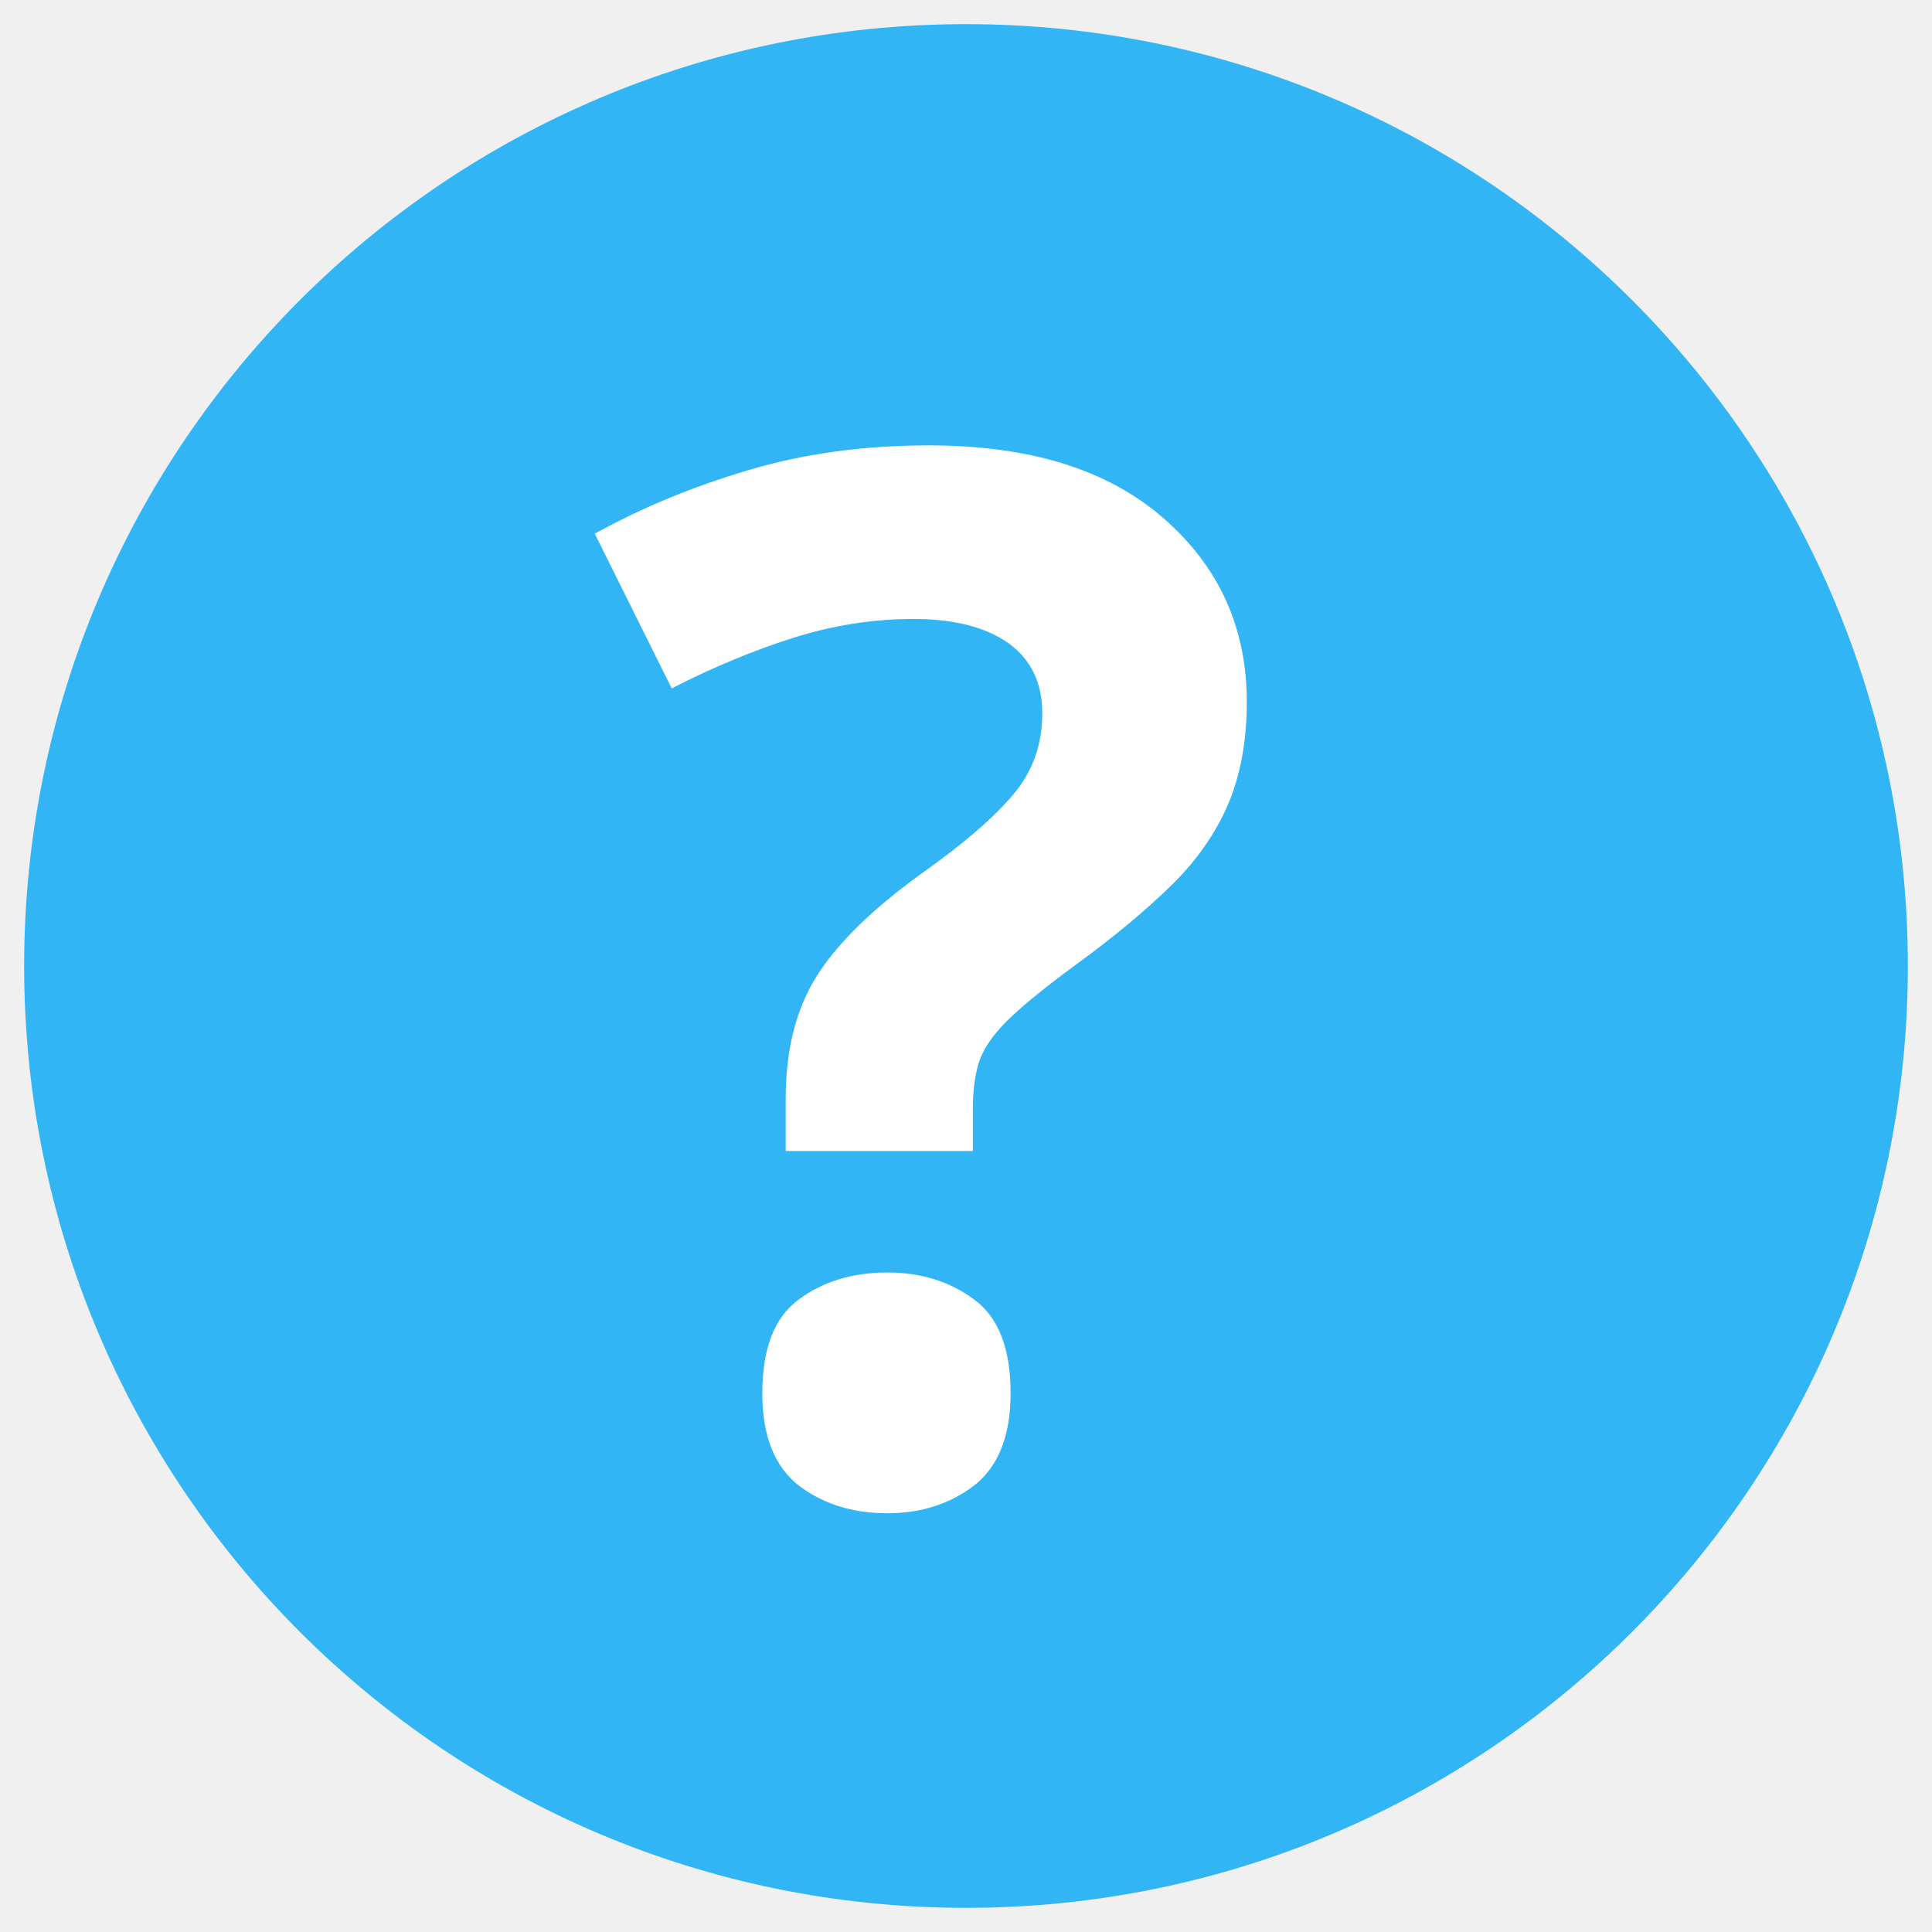
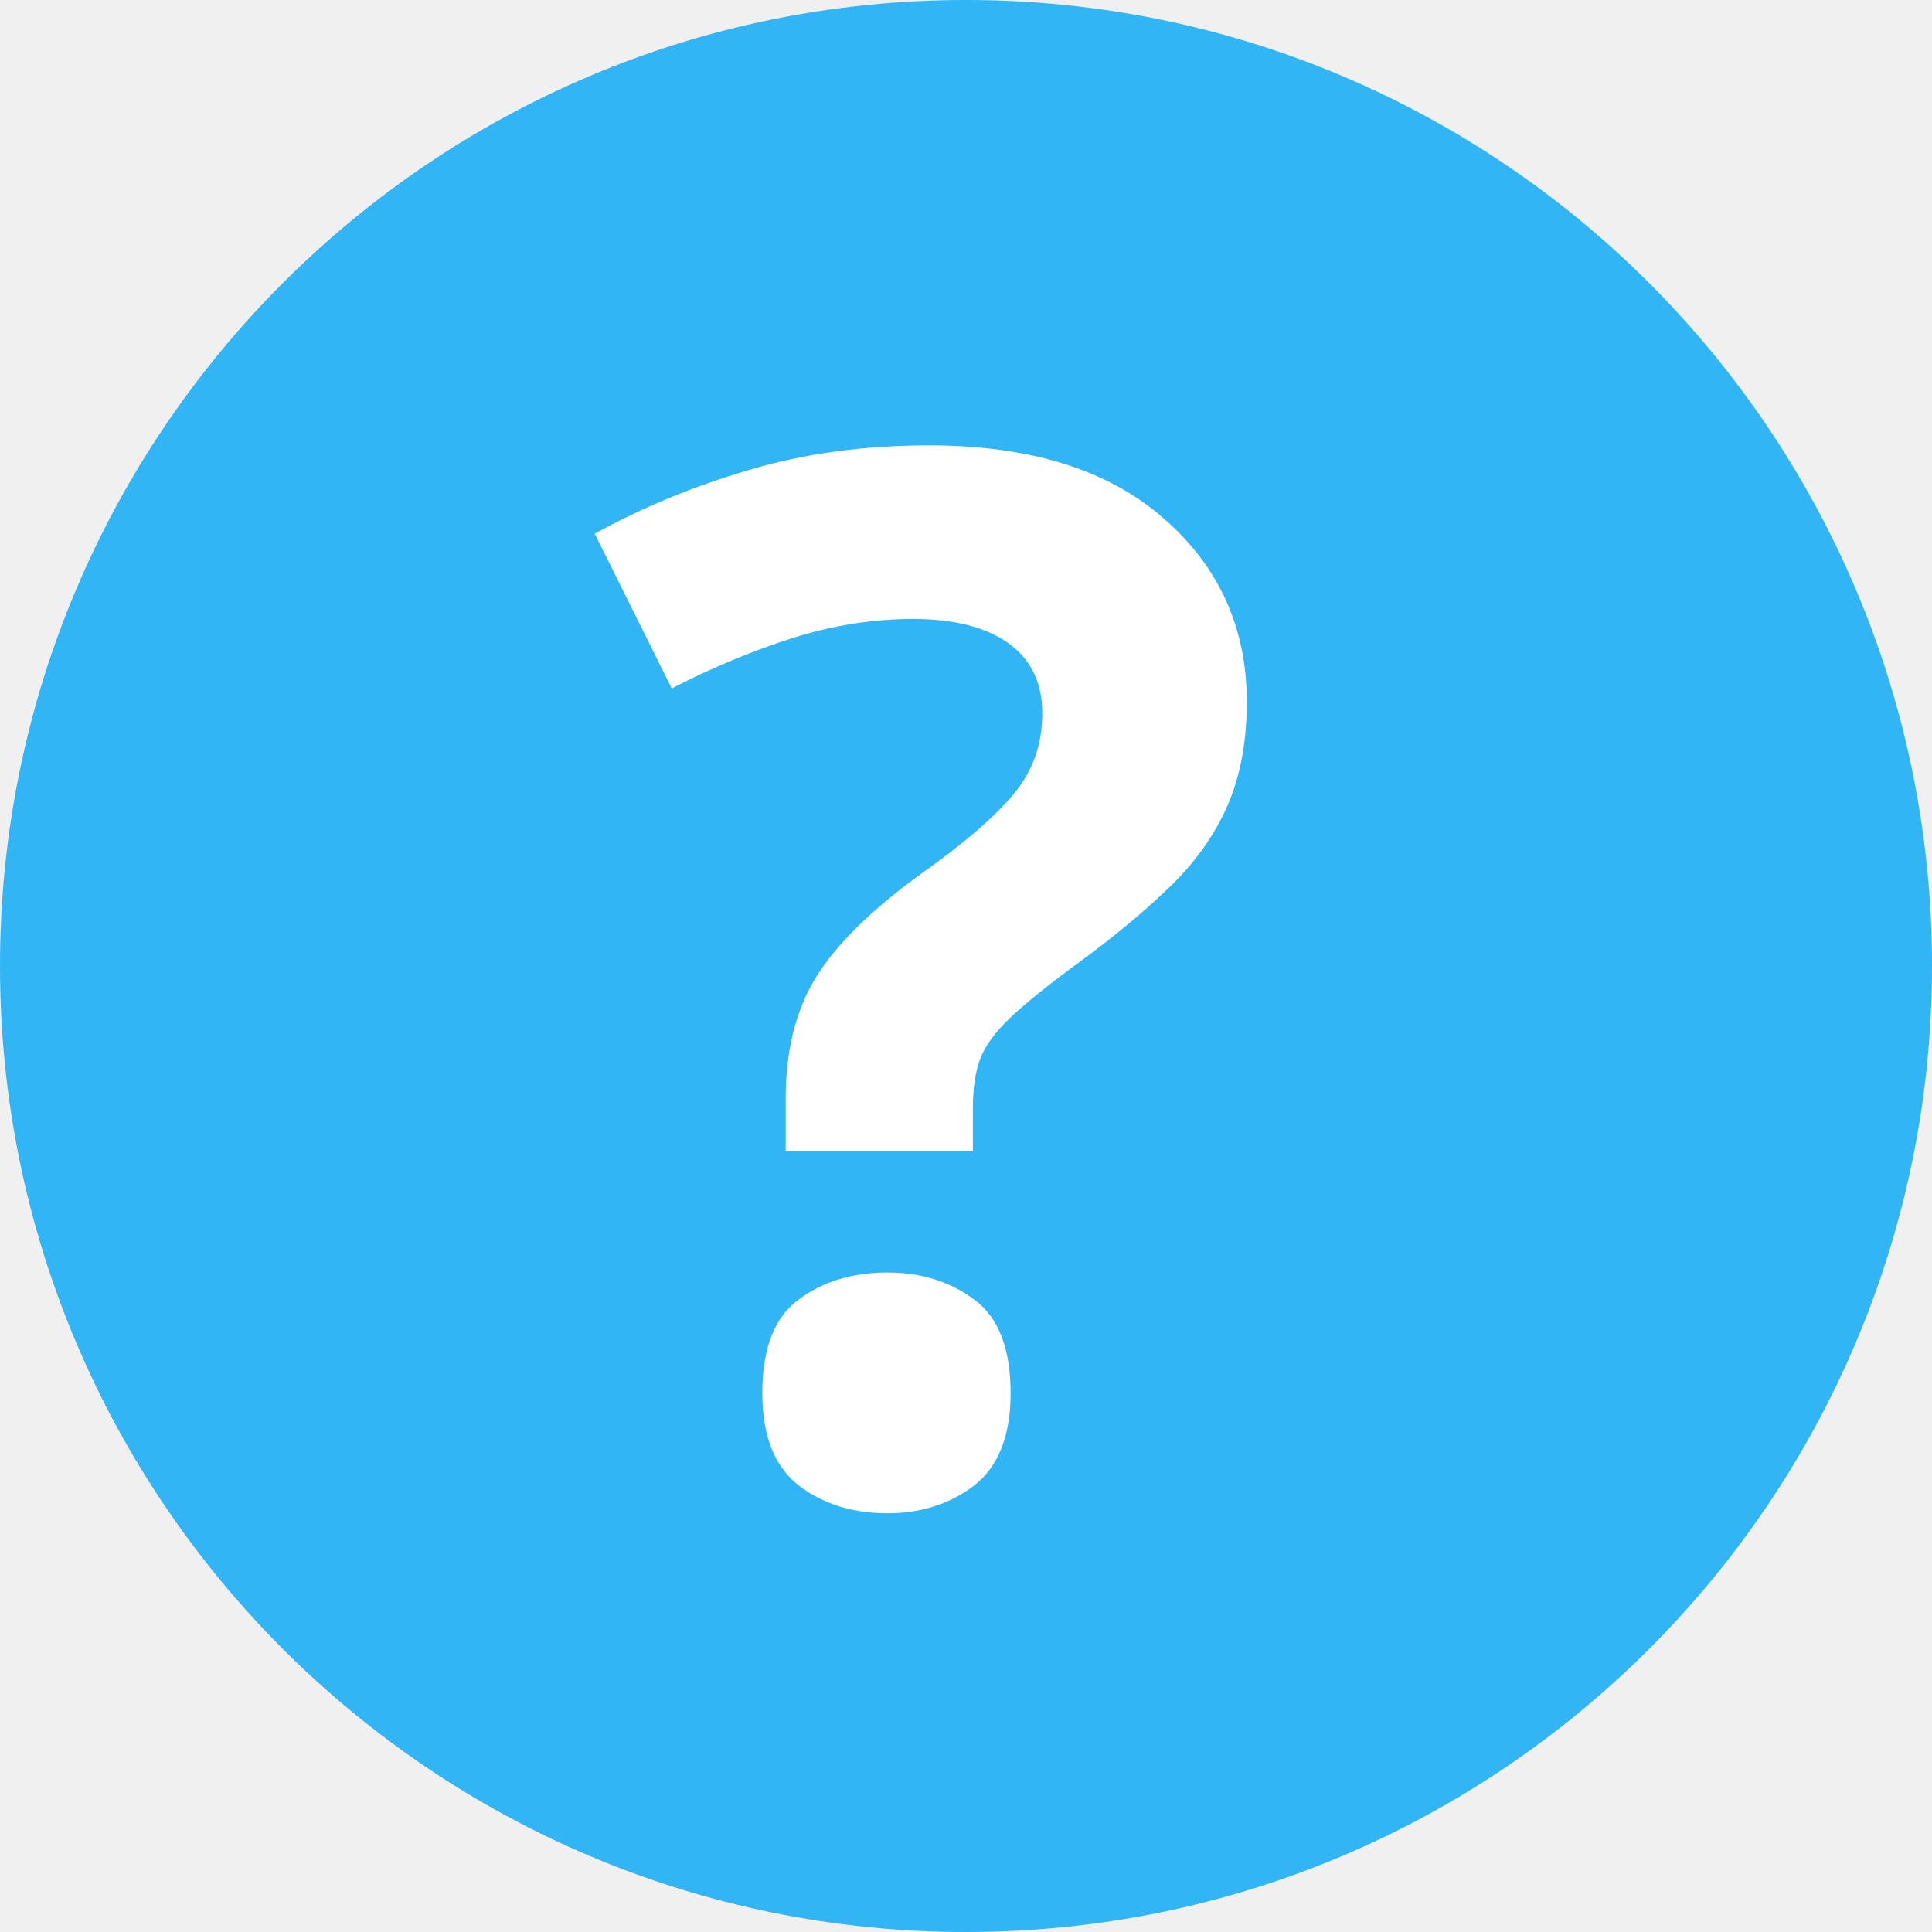
<svg xmlns="http://www.w3.org/2000/svg" id="Layer_1" data-name="Layer 1" viewBox="0 0 40 40">
  <defs>
-     <style>.cls-1{fill:#32b5f4;stroke:#32b5f4;stroke-linecap:round;stroke-miterlimit:10;stroke-width:3px;}.cls-2{font-size:30px;fill:#fff;font-family:Avenir Next;font-weight:700;}</style>
+     <style>.cls-1{fill:#32b5f4;}.cls-2{font-size:30px;fill:#fff;font-family:Avenir Next;font-weight:700;}</style>
  </defs>
-   <circle class="cls-1" cx="20" cy="20" r="18" />
+   <path class="cls-1" d="M20,38.5A18.5,18.5,0,1,1,38.5,20,18.52,18.52,0,0,1,20,38.5Z" />
+   <path class="cls-1" d="M20,3A17,17,0,1,1,3,20,17,17,0,0,1,20,3m0-3A20,20,0,1,0,40,20,20,20,0,0,0,20,0h0Z" />
  <text class="cls-2" transform="translate(12.22 30.94)">?</text>
</svg>
